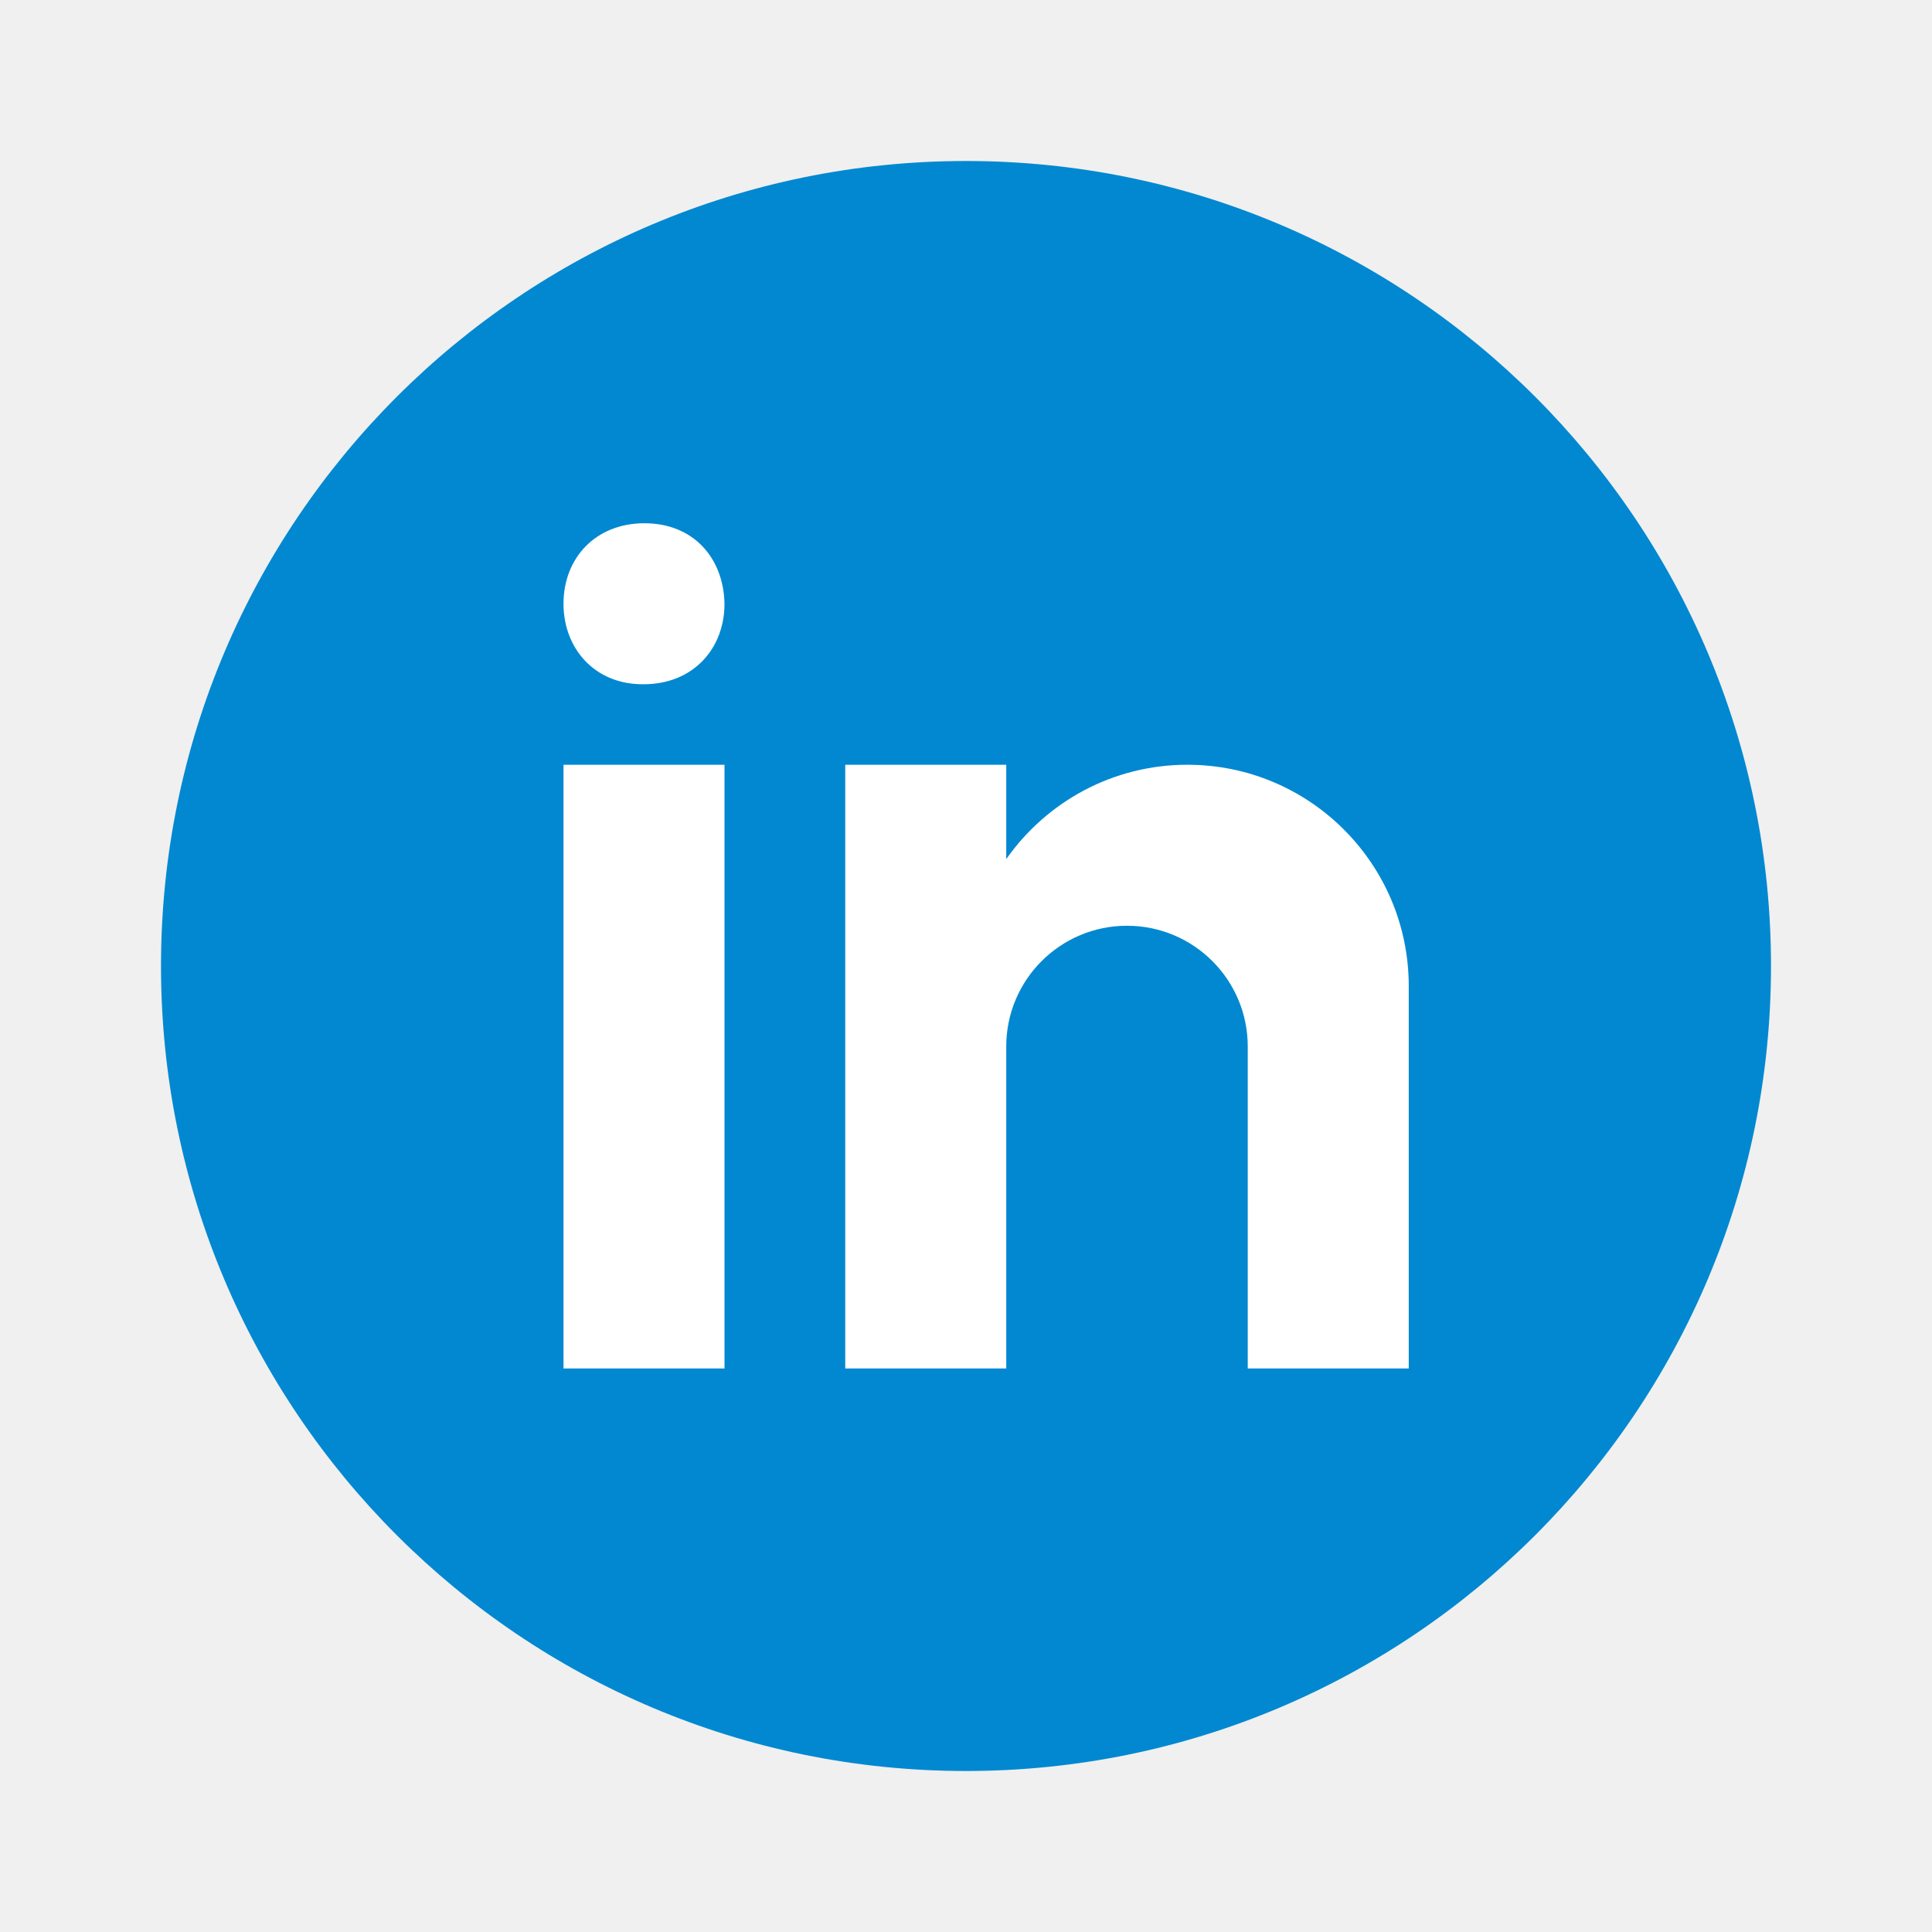
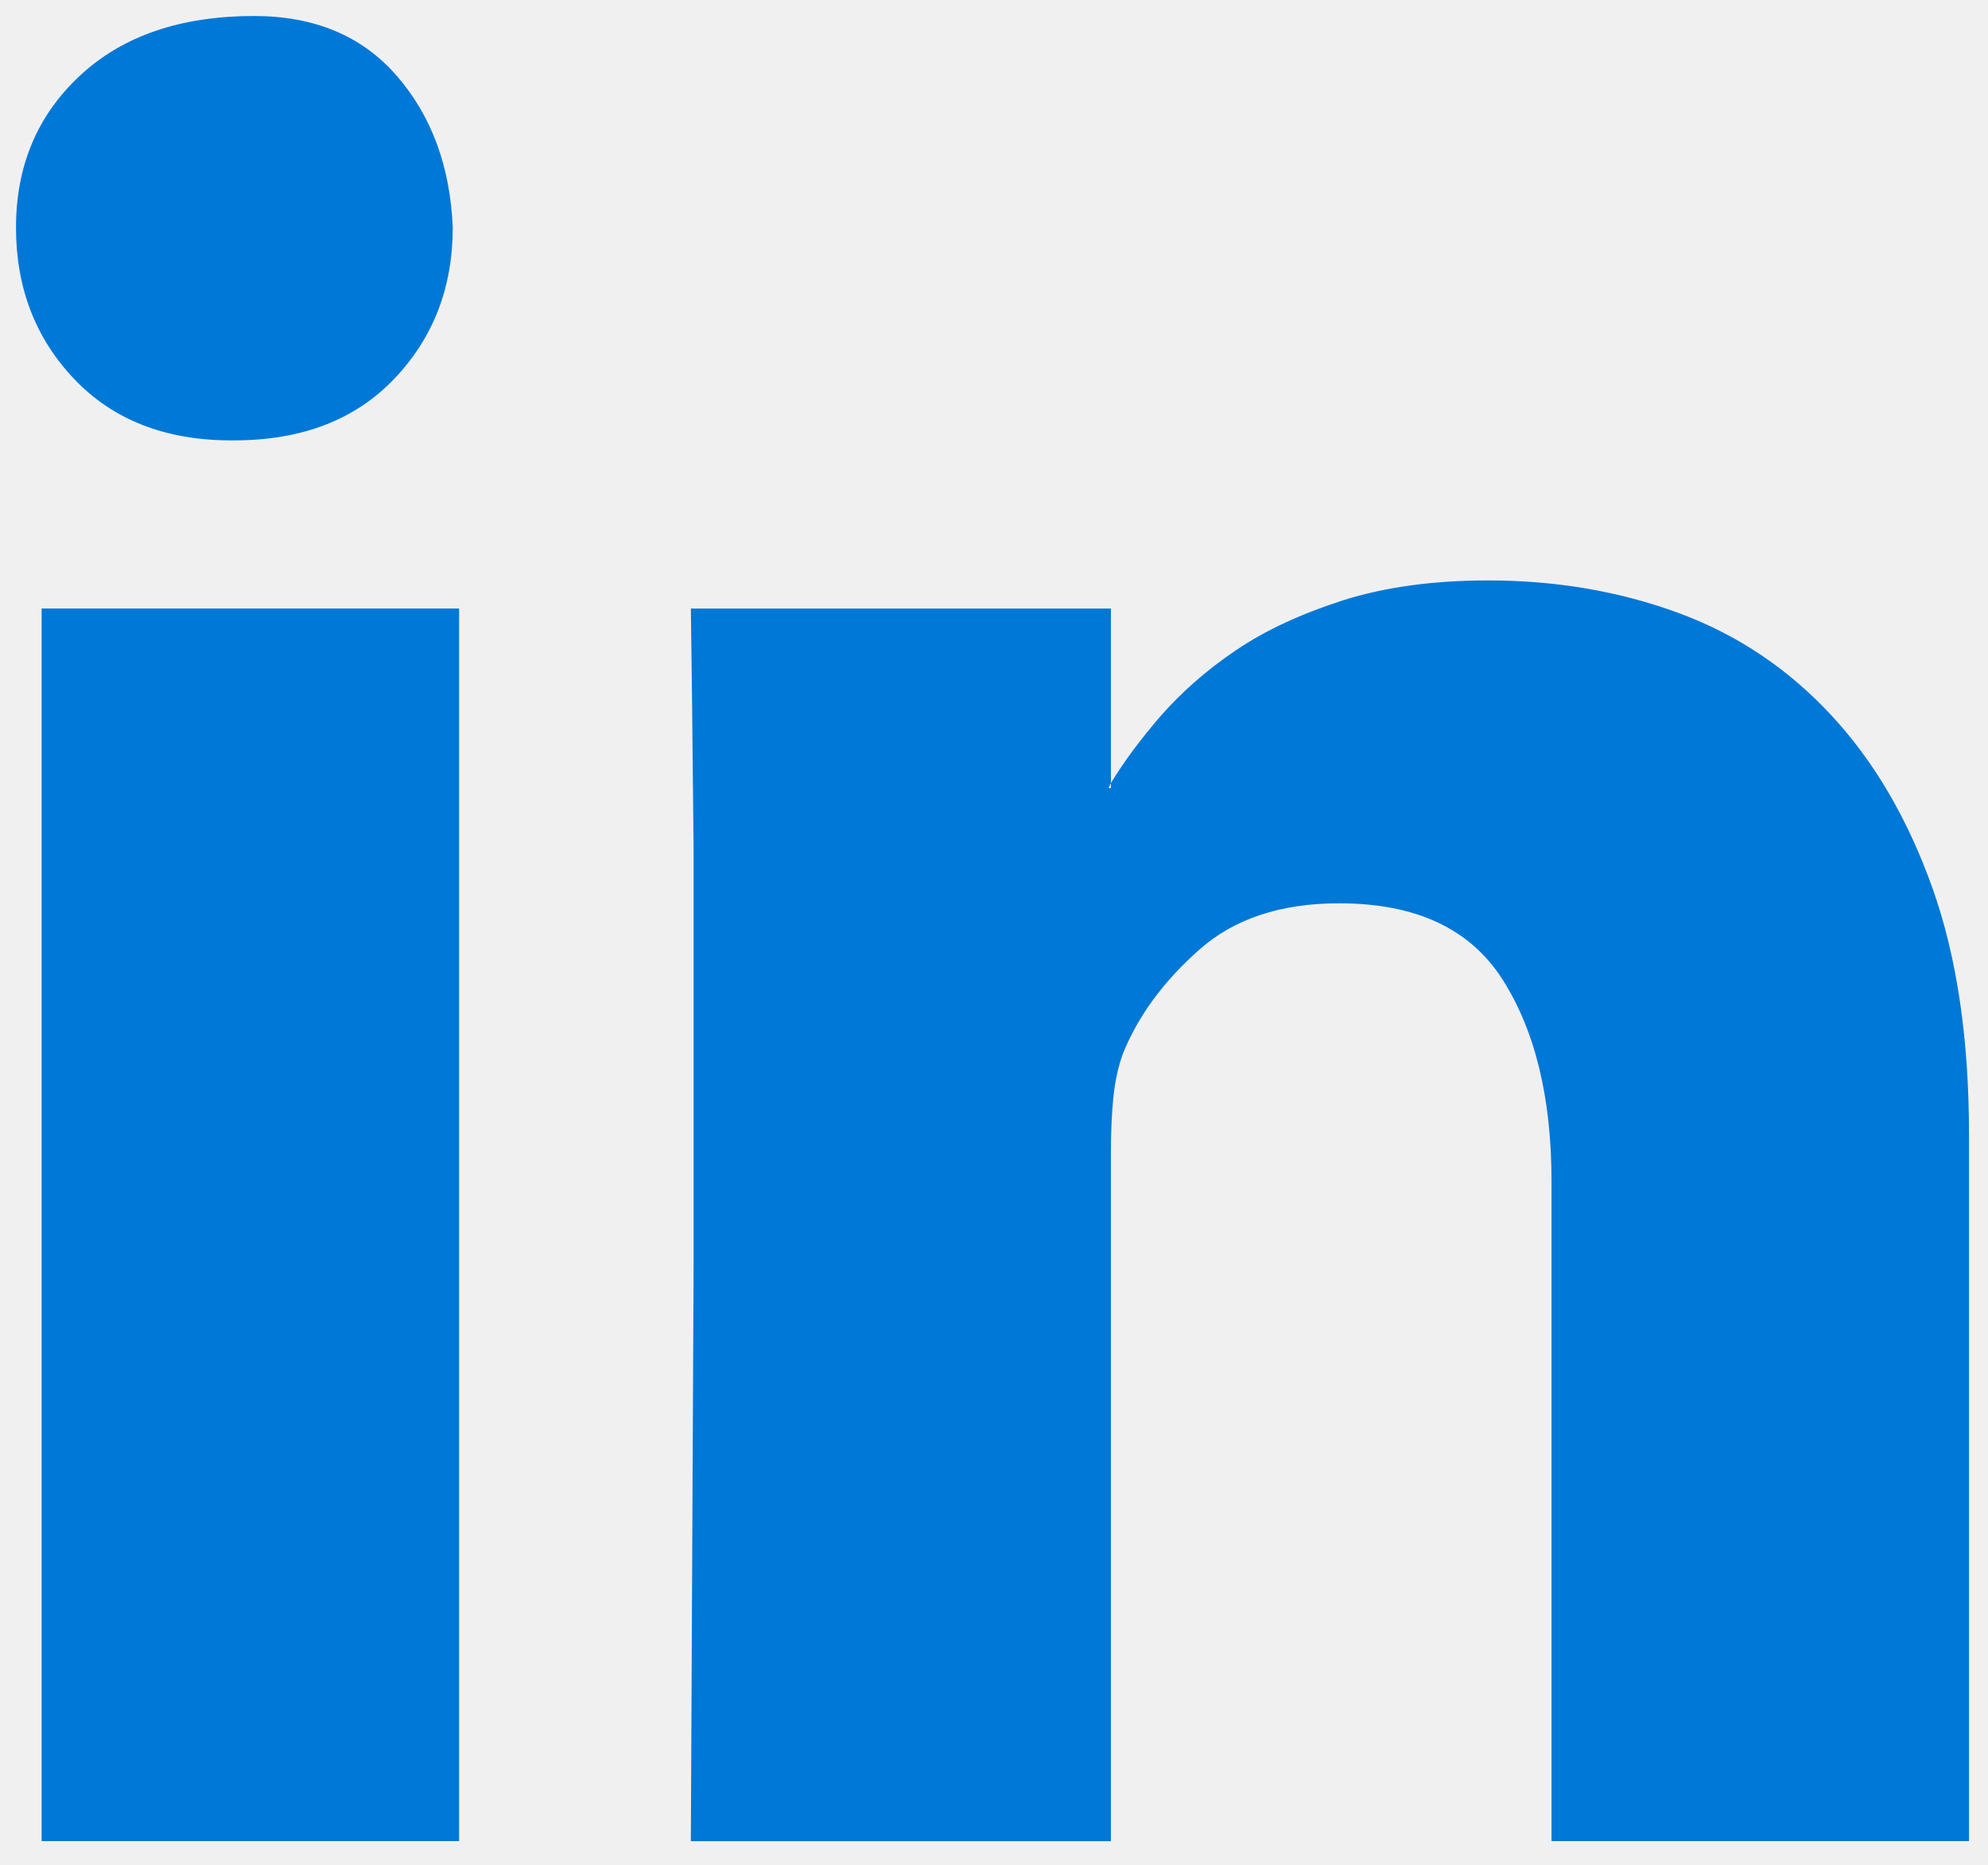
- <svg xmlns="http://www.w3.org/2000/svg" viewBox="0 0 48 48" width="60px" height="60px">
-   <path fill="#0288d1" d="M24 4A20 20 0 1 0 24 44A20 20 0 1 0 24 4Z" />
-   <path fill="#fff" d="M14 19H18V34H14zM15.988 17h-.022C14.772 17 14 16.11 14 14.999 14 13.864 14.796 13 16.011 13c1.217 0 1.966.864 1.989 1.999C18 16.11 17.228 17 15.988 17zM35 24.5c0-3.038-2.462-5.5-5.5-5.5-1.862 0-3.505.928-4.5 2.344V19h-4v15h4v-8c0-1.657 1.343-3 3-3s3 1.343 3 3v8h4C35 34 35 24.921 35 24.5z" />
+ <svg xmlns="http://www.w3.org/2000/svg" xmlns:xlink="http://www.w3.org/1999/xlink" viewBox="0 0 160.586 150.586" fill="#fff" fill-rule="evenodd" stroke="#000" stroke-linecap="round" stroke-linejoin="round">
+   <use xlink:href="#A" x="1.293" y="1.293" />
+   <symbol id="A" overflow="visible">
+     <path d="M19.231 0c4.914 0 8.759 1.629 11.553 4.862s4.293 7.324 4.495 12.22c0 4.836-1.57 8.915-4.733 12.228s-7.484 4.966-12.949 4.966h-.194c-5.338 0-9.564-1.655-12.711-4.966C1.552 26.002 0 21.921 0 17.087 0 12.114 1.715 8.028 5.172 4.81S13.324 0 19.231 0zM2.069 47.855h33.724v99.551H2.069V47.855zm155.69 42.473v57.078h-33.724V94.138c0-6.776-1.327-12.199-3.962-16.329-2.622-4.094-6.983-6.145-13.203-6.145-4.717 0-8.509 1.257-11.328 3.783-2.832 2.509-4.883 5.289-6.122 8.338-.403 1.104-.657 2.323-.791 3.678-.129 1.332-.186 2.778-.186 4.298v55.653H54.512l.222-46.311V67.327l-.129-12.538-.093-6.931h33.931v14.095l-.186.409h.186v-.409c1.053-1.733 2.397-3.543 4.04-5.441 1.663-1.888 3.652-3.662 6.072-5.296 2.397-1.619 5.286-2.948 8.672-4.035 3.406-1.068 7.283-1.595 11.697-1.595 5.488 0 10.616.879 15.398 2.638 4.769 1.764 8.866 4.526 12.352 8.294 3.466 3.745 6.181 8.405 8.154 13.976 1.966 5.555 2.93 12.168 2.93 19.836z" fill="#0078d7" stroke="none" />
+   </symbol>
</svg>
